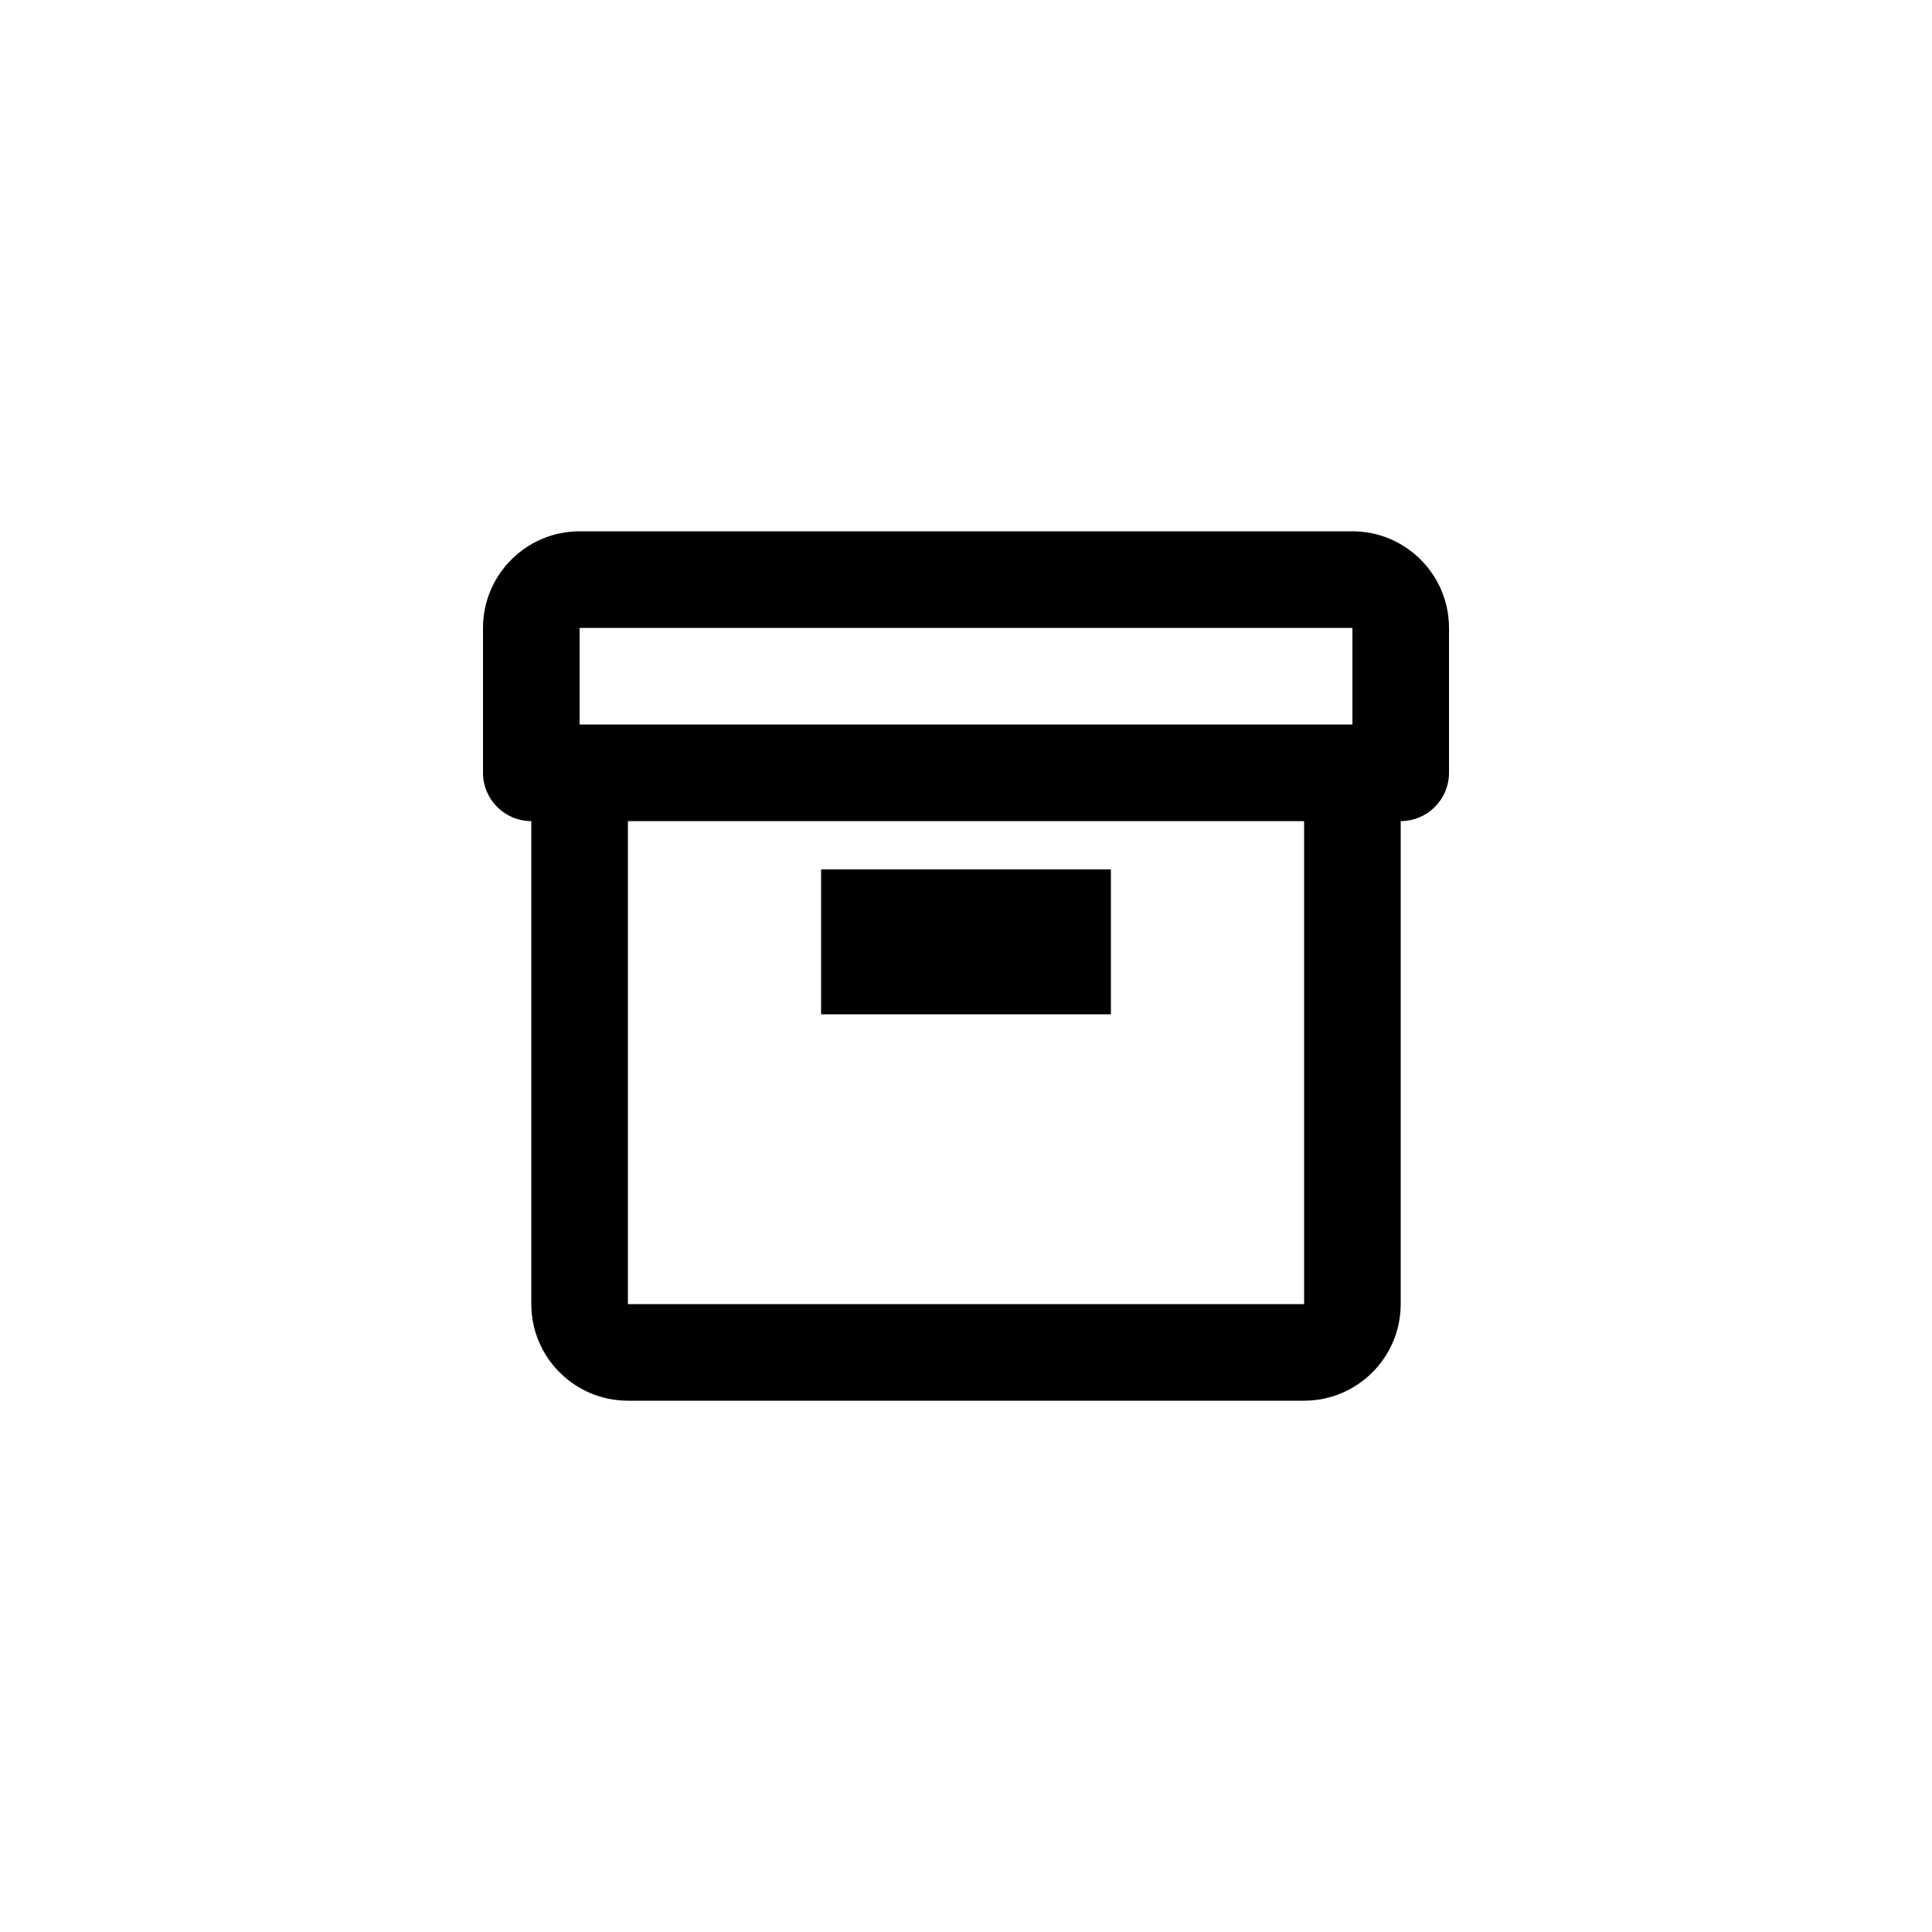
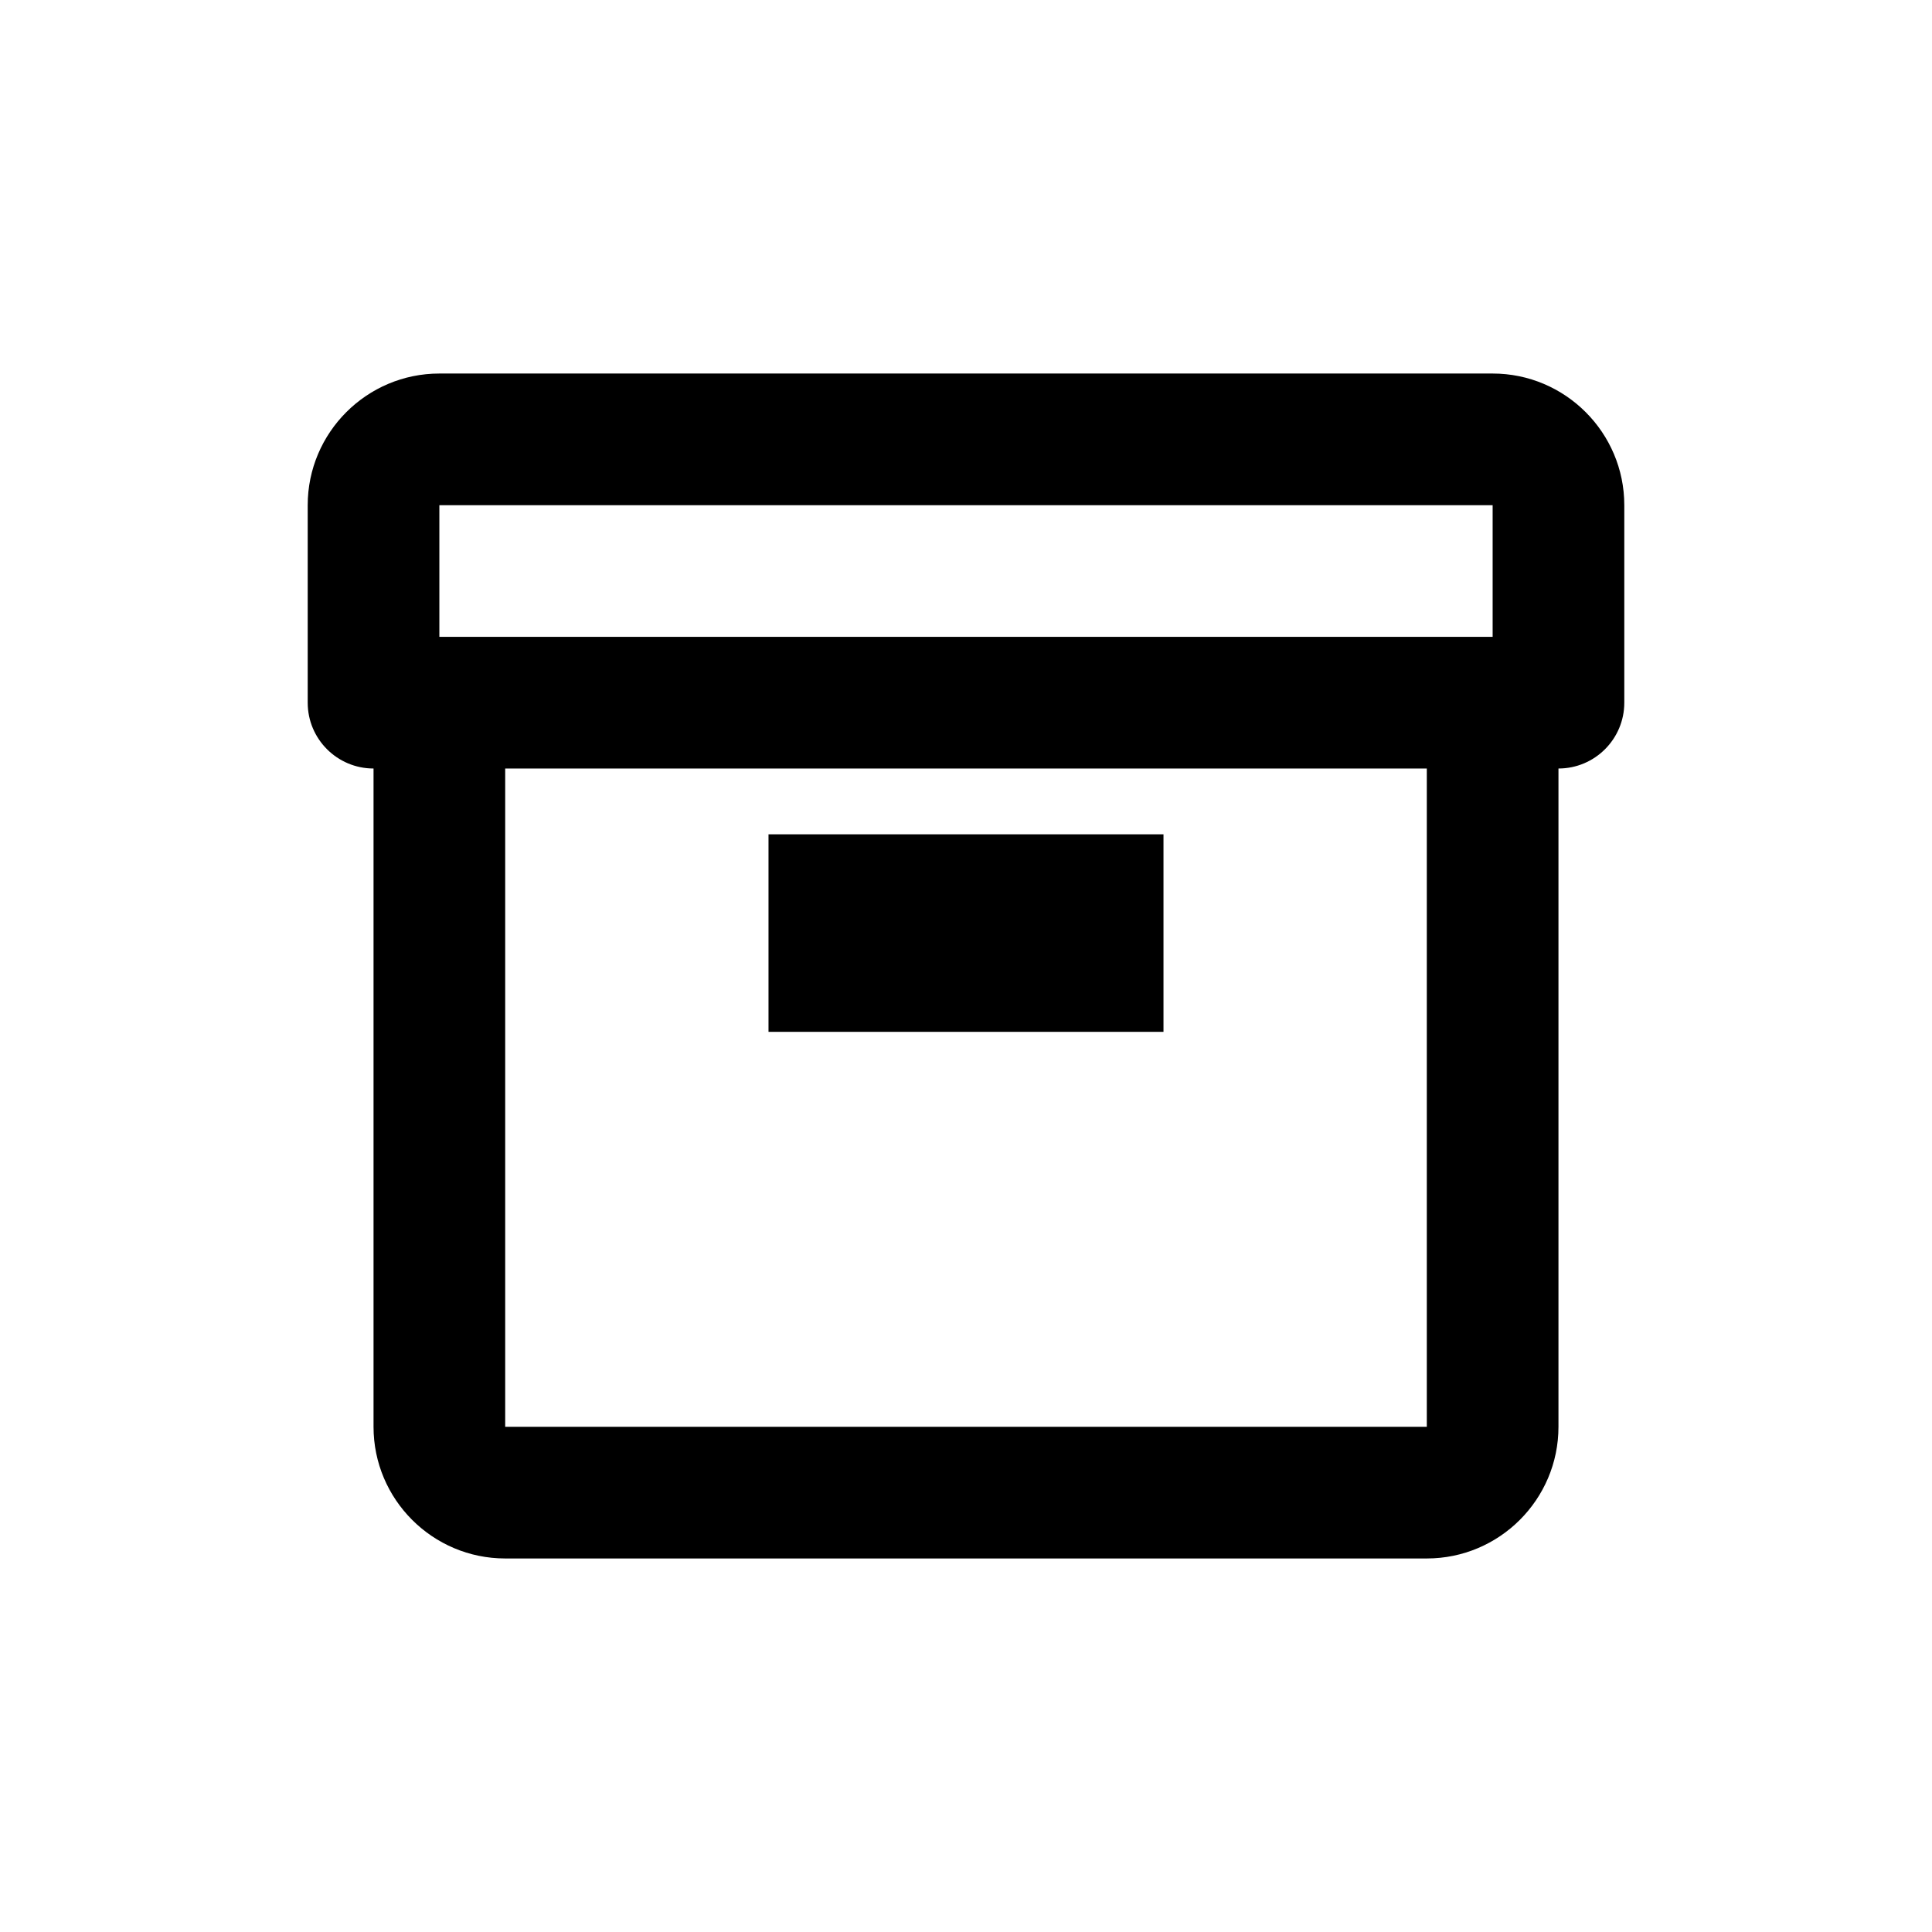
- <svg xmlns="http://www.w3.org/2000/svg" height="1200" viewBox="0 0 1200 1200" width="1200">
-   <path d="m840 330c33.09 0 60 26.94 60 60v90c0 16.56-13.44 30-30 30v300c0 33.09-26.91 60-60 60h-420c-33.09 0-60-26.91-60-60v-300c-16.56 0-30-13.44-30-30v-90c0-33.06 26.91-60 60-60zm-30 480v-300h-420v300zm30-360v-60h-480v60zm-150 90v90h-180v-90z" fill-rule="evenodd" />
+ <svg xmlns="http://www.w3.org/2000/svg" height="642" viewBox="0 0 642 642" width="642">
+   <path d="m496 124.125c24.128 0 43.75 19.644 43.75 43.75v65.625c0 12.075-9.8 21.875-21.875 21.875v218.75c0 24.128-19.622 43.75-43.75 43.75h-306.25c-24.128 0-43.75-19.622-43.75-43.75v-218.75c-12.075 0-21.875-9.8-21.875-21.875v-65.625c0-24.106 19.622-43.75 43.75-43.75zm-21.875 131.25h-306.25v218.75h306.25zm-87.5 21.875v65.625h-131.25v-65.625zm109.375-109.375h-350v43.75h350z" fill-rule="evenodd" />
</svg>
